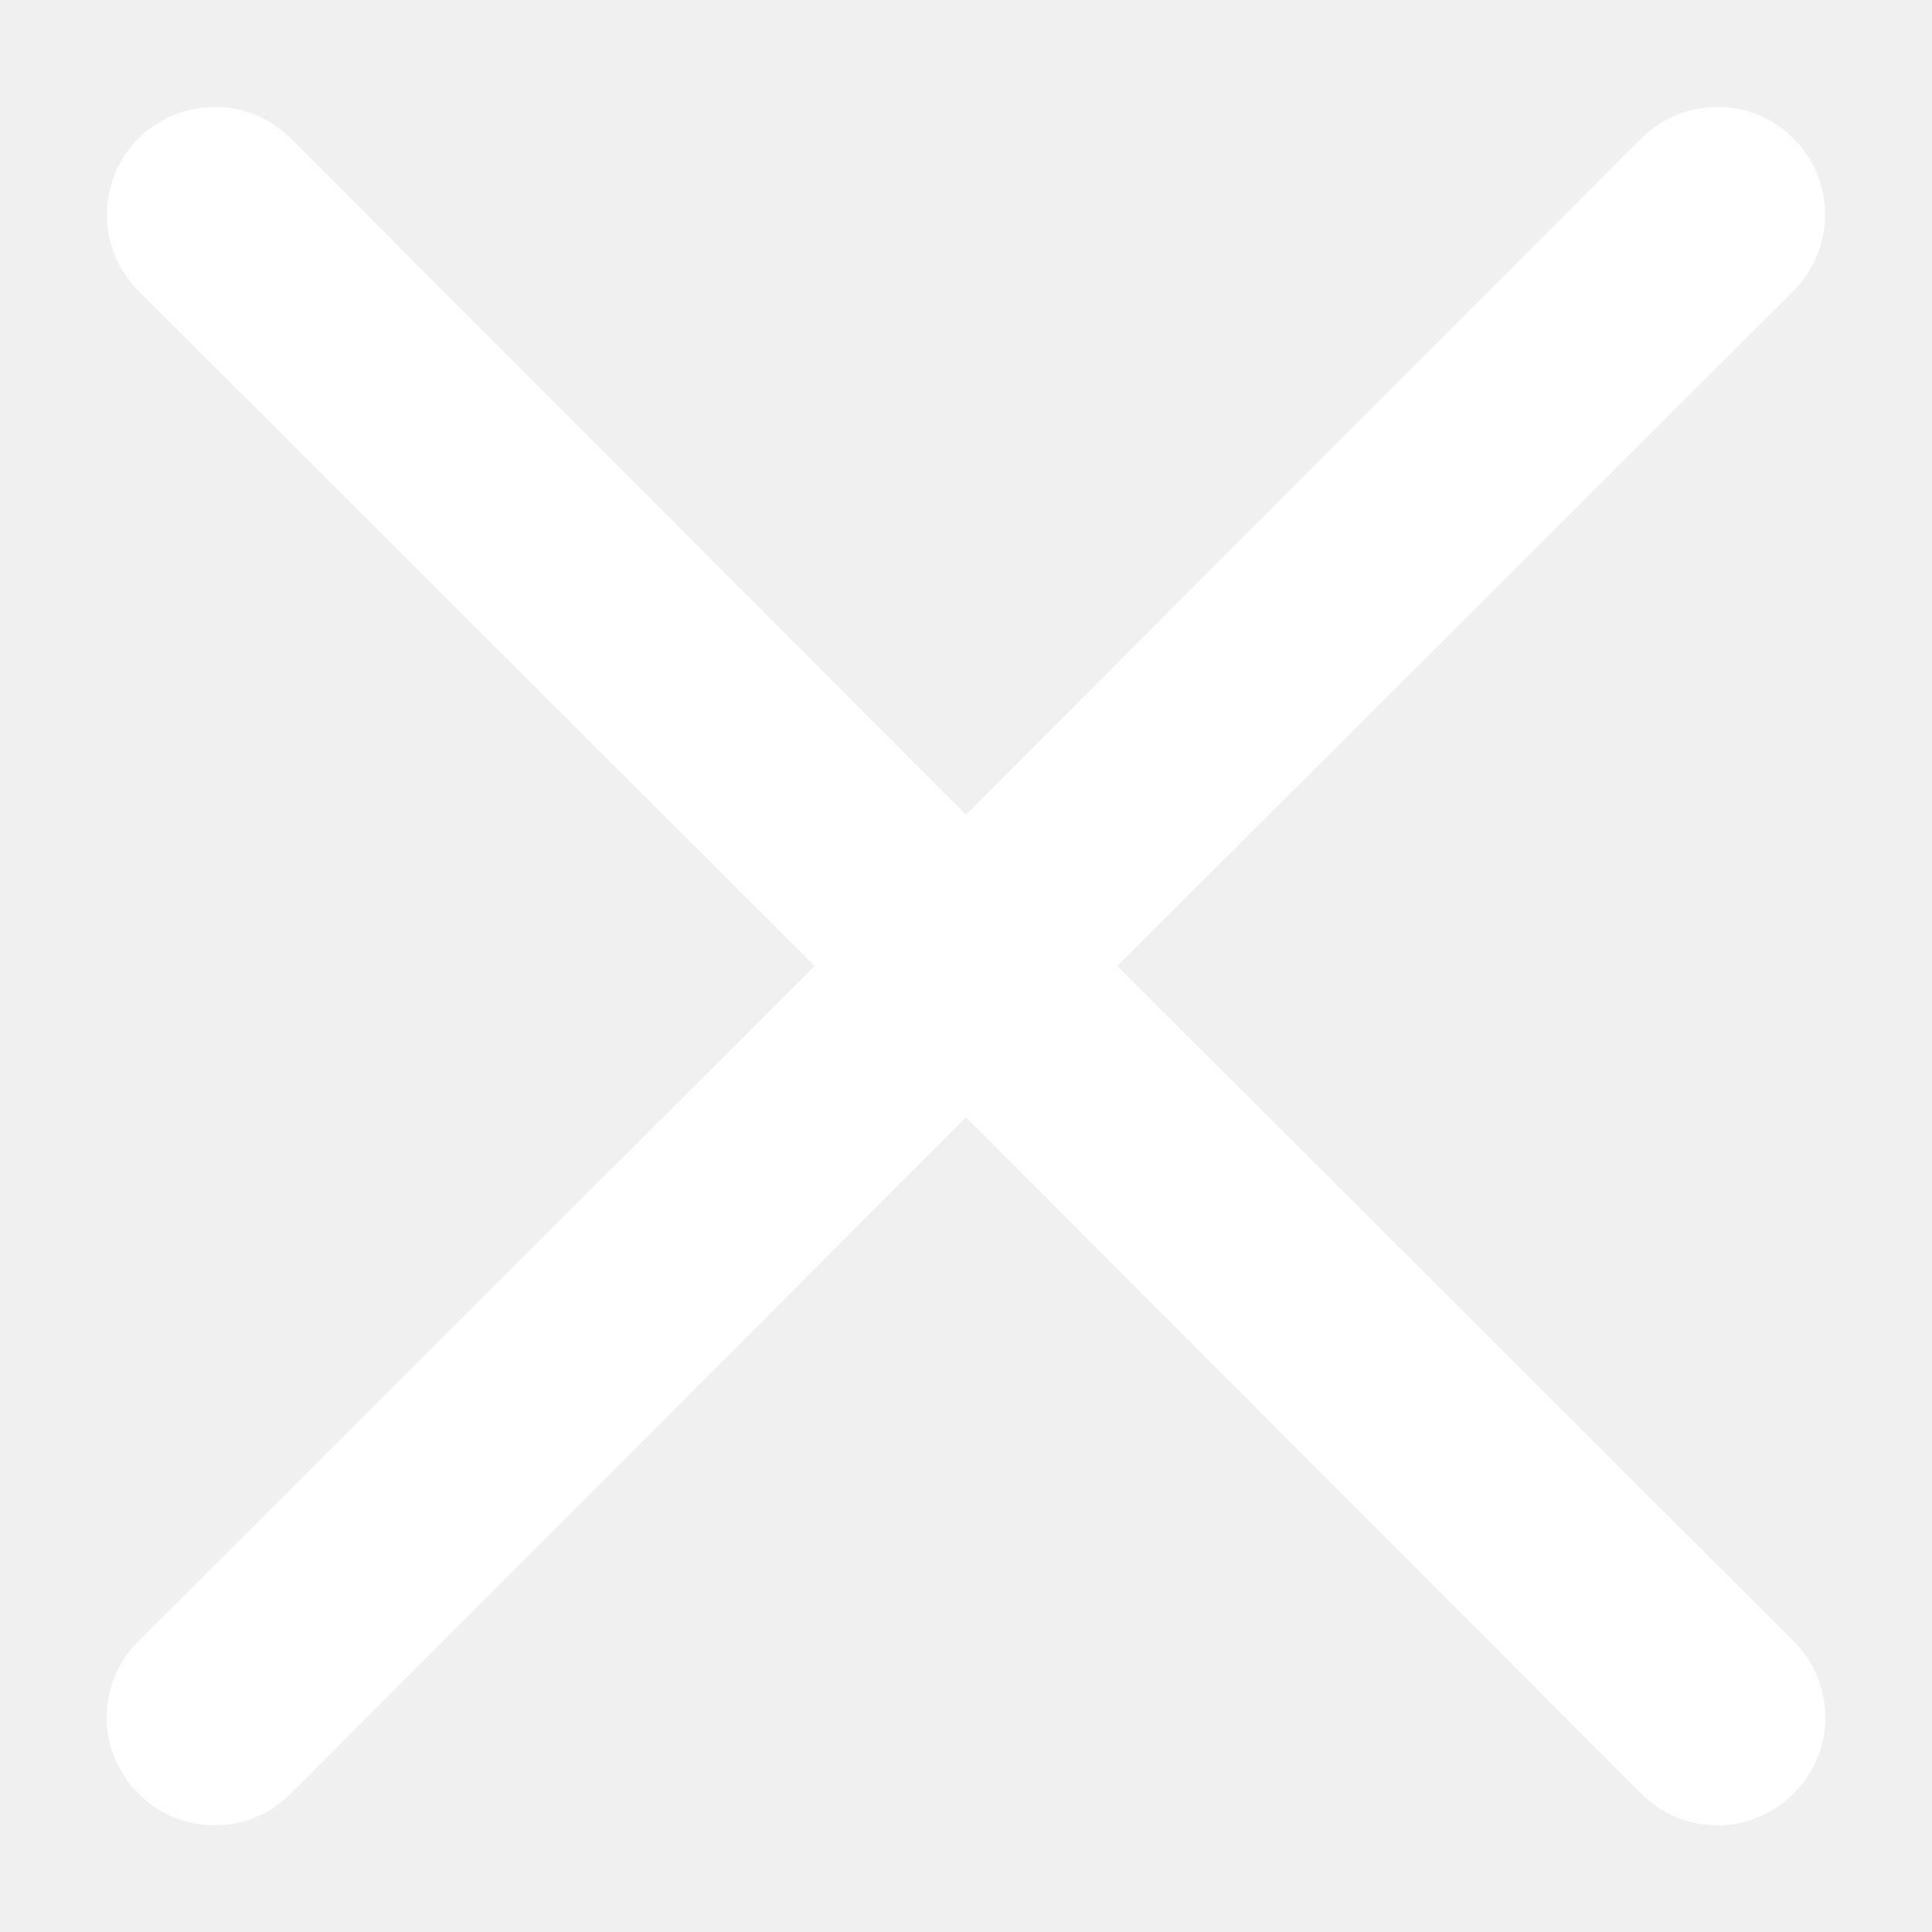
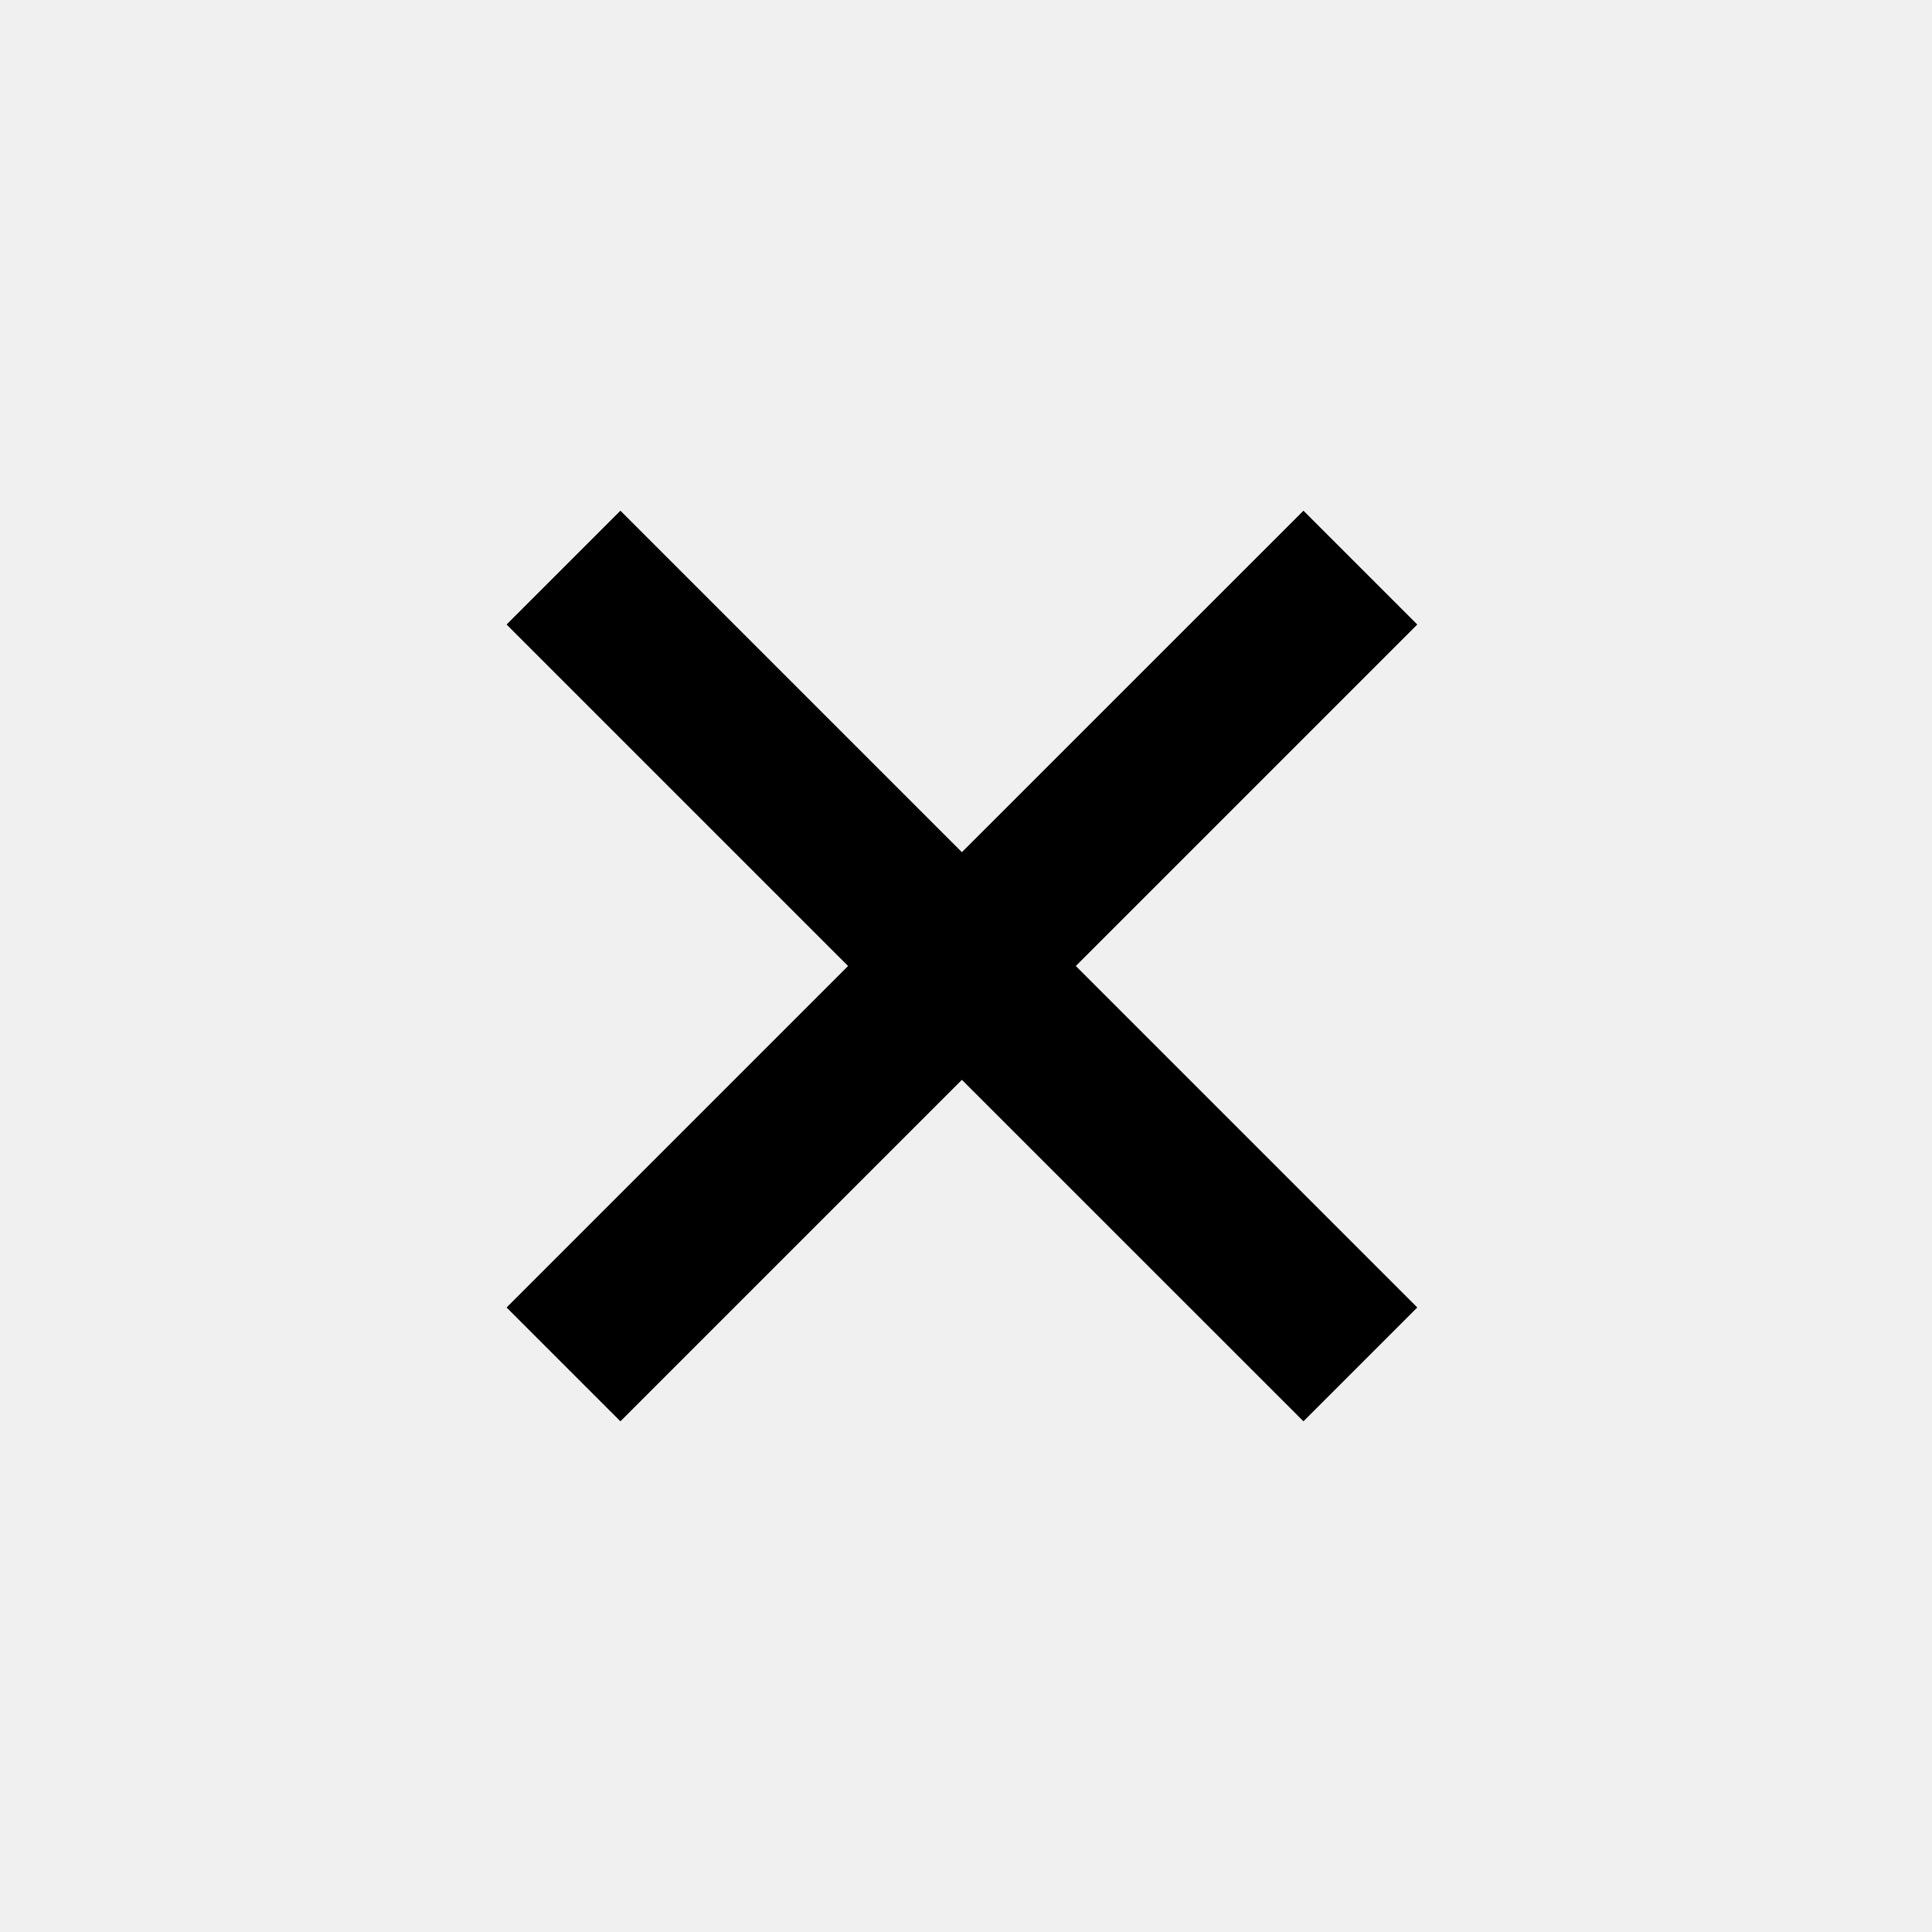
- <svg xmlns="http://www.w3.org/2000/svg" width="18" height="18" viewBox="0 0 18 18" fill="#000">
-   <path d="M10.41 9L16.71 2.71C16.898 2.522 17.004 2.266 17.004 2C17.004 1.734 16.898 1.478 16.71 1.29C16.522 1.102 16.266 0.996 16 0.996C15.734 0.996 15.478 1.102 15.29 1.29L9 7.59L2.71 1.29C2.522 1.102 2.266 0.996 2 0.996C1.734 0.996 1.478 1.102 1.29 1.29C1.102 1.478 0.996 1.734 0.996 2C0.996 2.266 1.102 2.522 1.29 2.71L7.59 9L1.29 15.29C1.196 15.383 1.122 15.494 1.071 15.615C1.02 15.737 0.994 15.868 0.994 16C0.994 16.132 1.02 16.263 1.071 16.385C1.122 16.506 1.196 16.617 1.29 16.71C1.383 16.804 1.494 16.878 1.615 16.929C1.737 16.98 1.868 17.006 2 17.006C2.132 17.006 2.263 16.98 2.385 16.929C2.506 16.878 2.617 16.804 2.71 16.71L9 10.41L15.29 16.71C15.383 16.804 15.493 16.878 15.615 16.929C15.737 16.98 15.868 17.006 16 17.006C16.132 17.006 16.263 16.98 16.384 16.929C16.506 16.878 16.617 16.804 16.71 16.71C16.804 16.617 16.878 16.506 16.929 16.385C16.98 16.263 17.006 16.132 17.006 16C17.006 15.868 16.98 15.737 16.929 15.615C16.878 15.494 16.804 15.383 16.71 15.29L10.41 9Z" fill="#FFFFFF" />
+ <svg xmlns="http://www.w3.org/2000/svg" width="24" height="24" viewBox="0 0 24 24" style="fill: rgba(0, 0, 0, 1);transform: ;msFilter:;">
+   <path d="m16.192 6.344-4.243 4.242-4.242-4.242-1.414 1.414L10.535 12l-4.242 4.242 1.414 1.414 4.242-4.242 4.243 4.242 1.414-1.414L13.364 12l4.242-4.242z" />
</svg>
